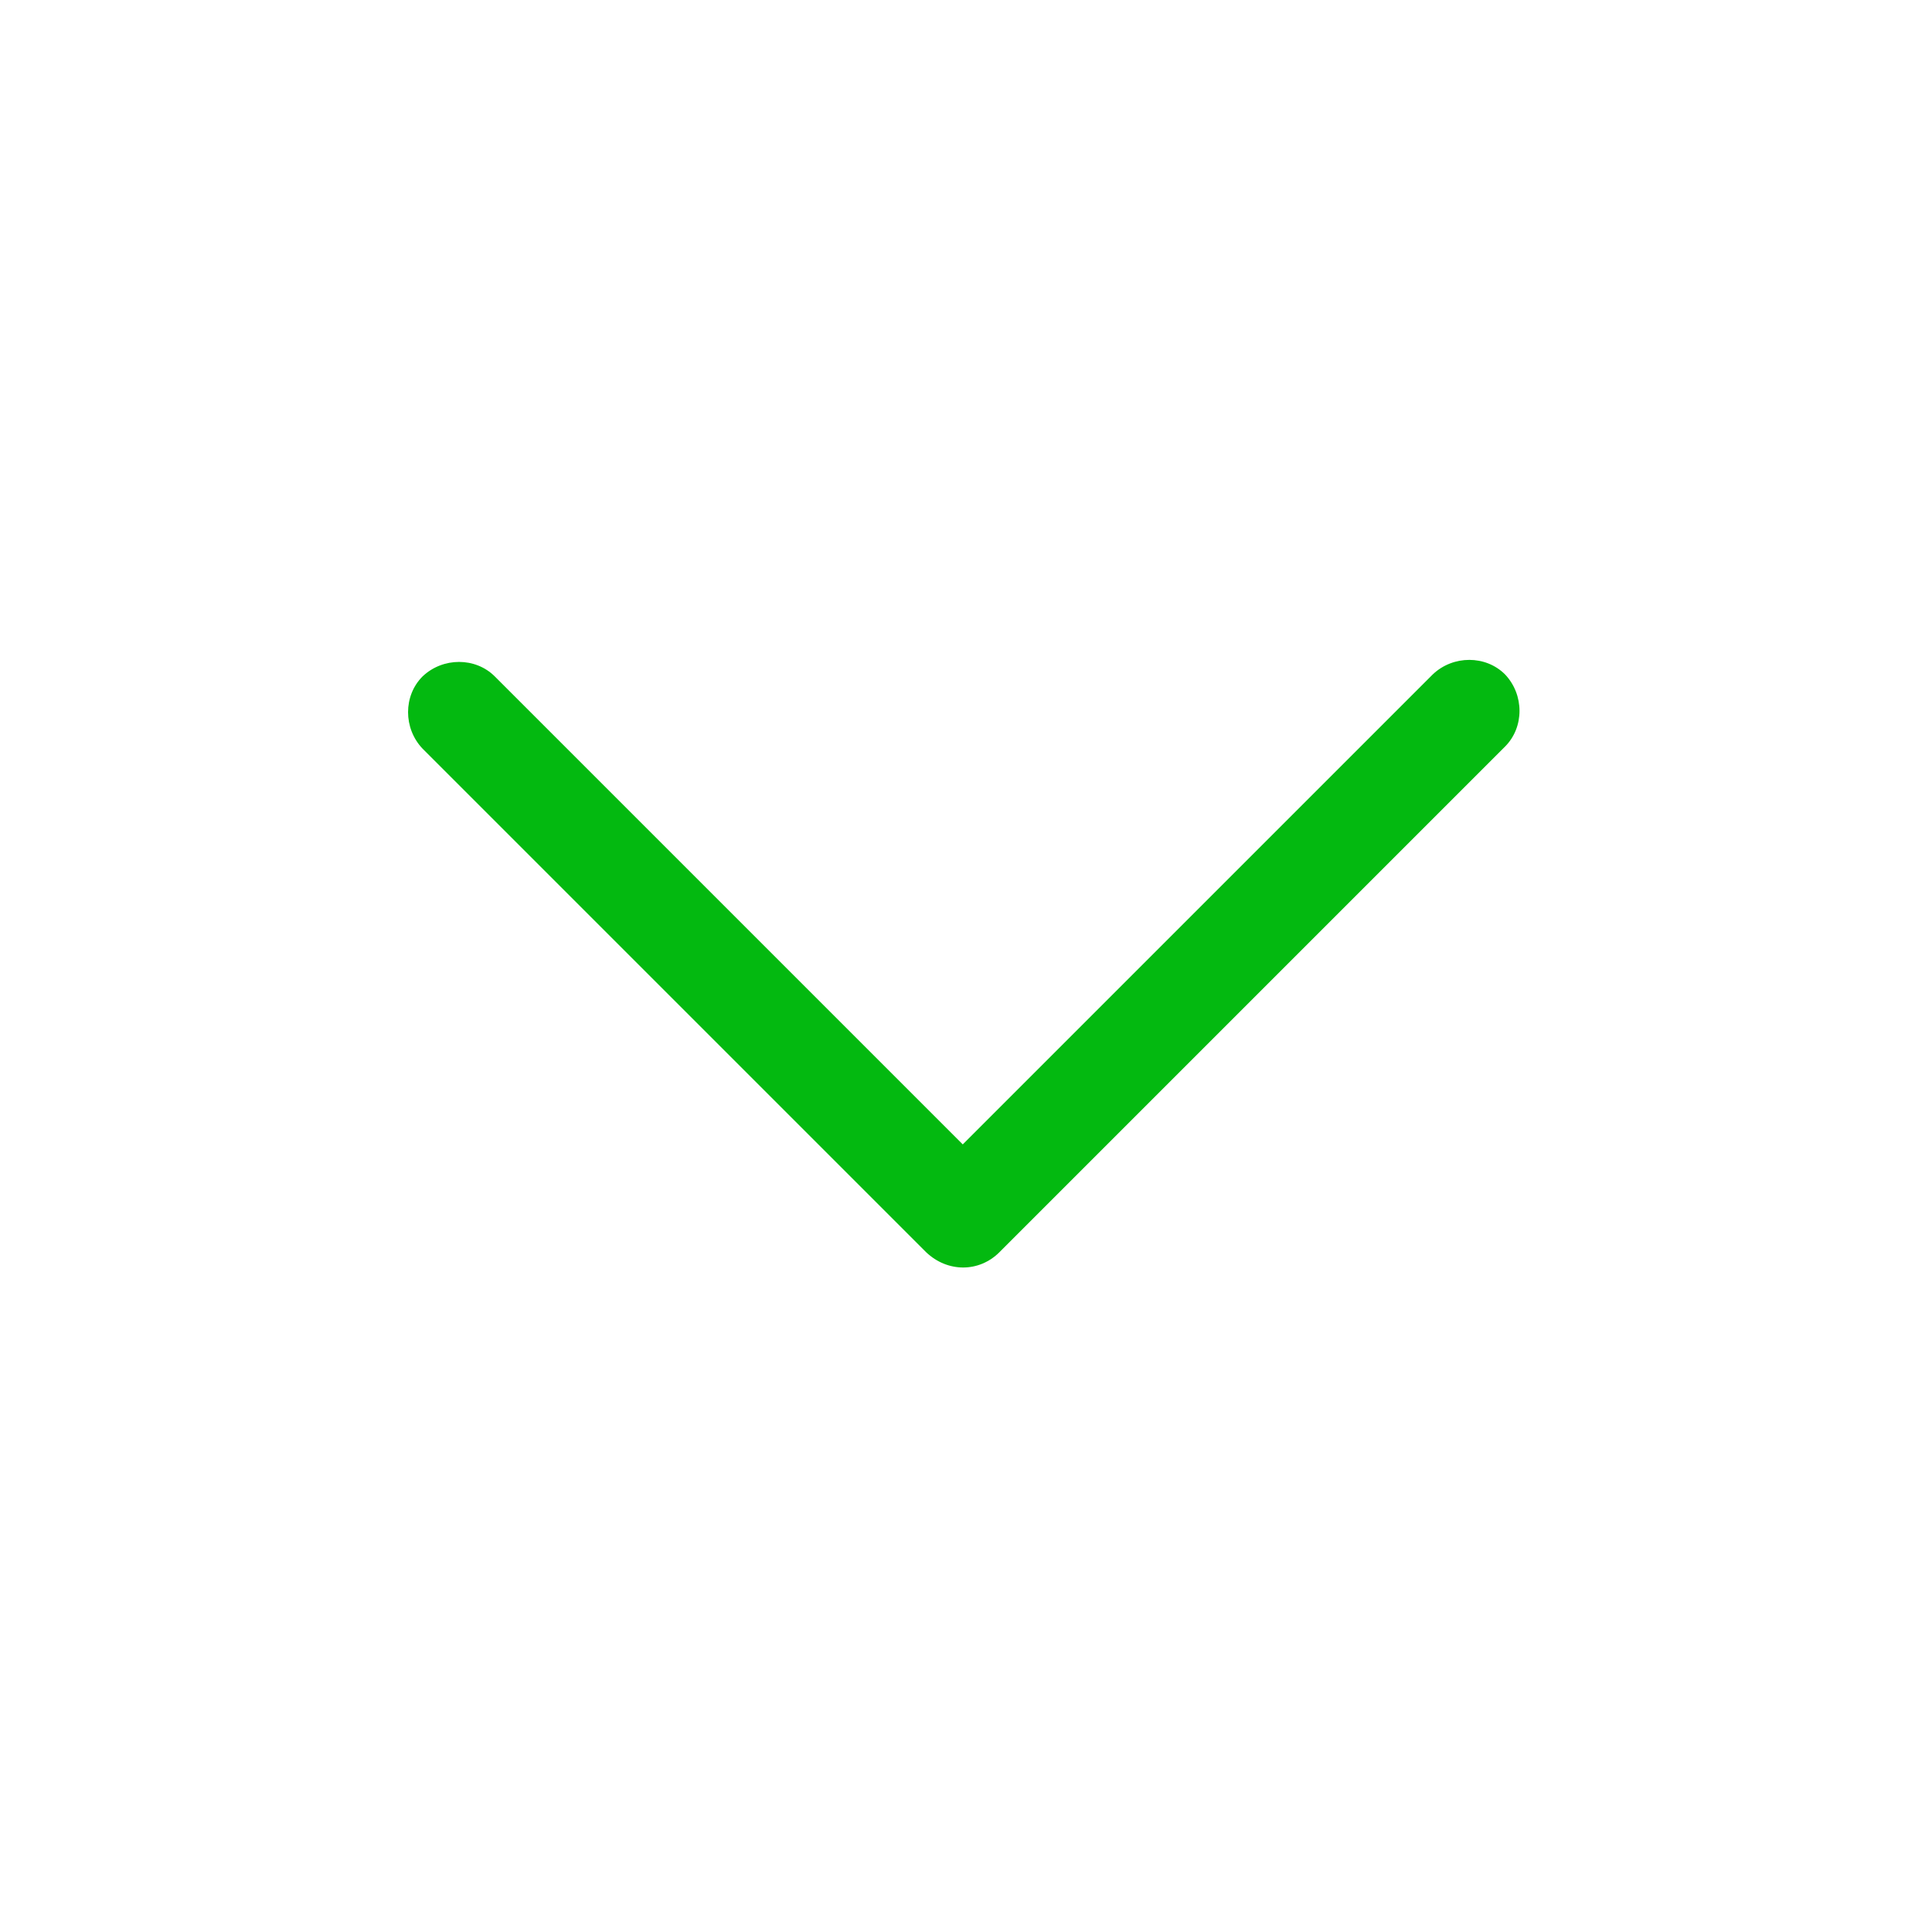
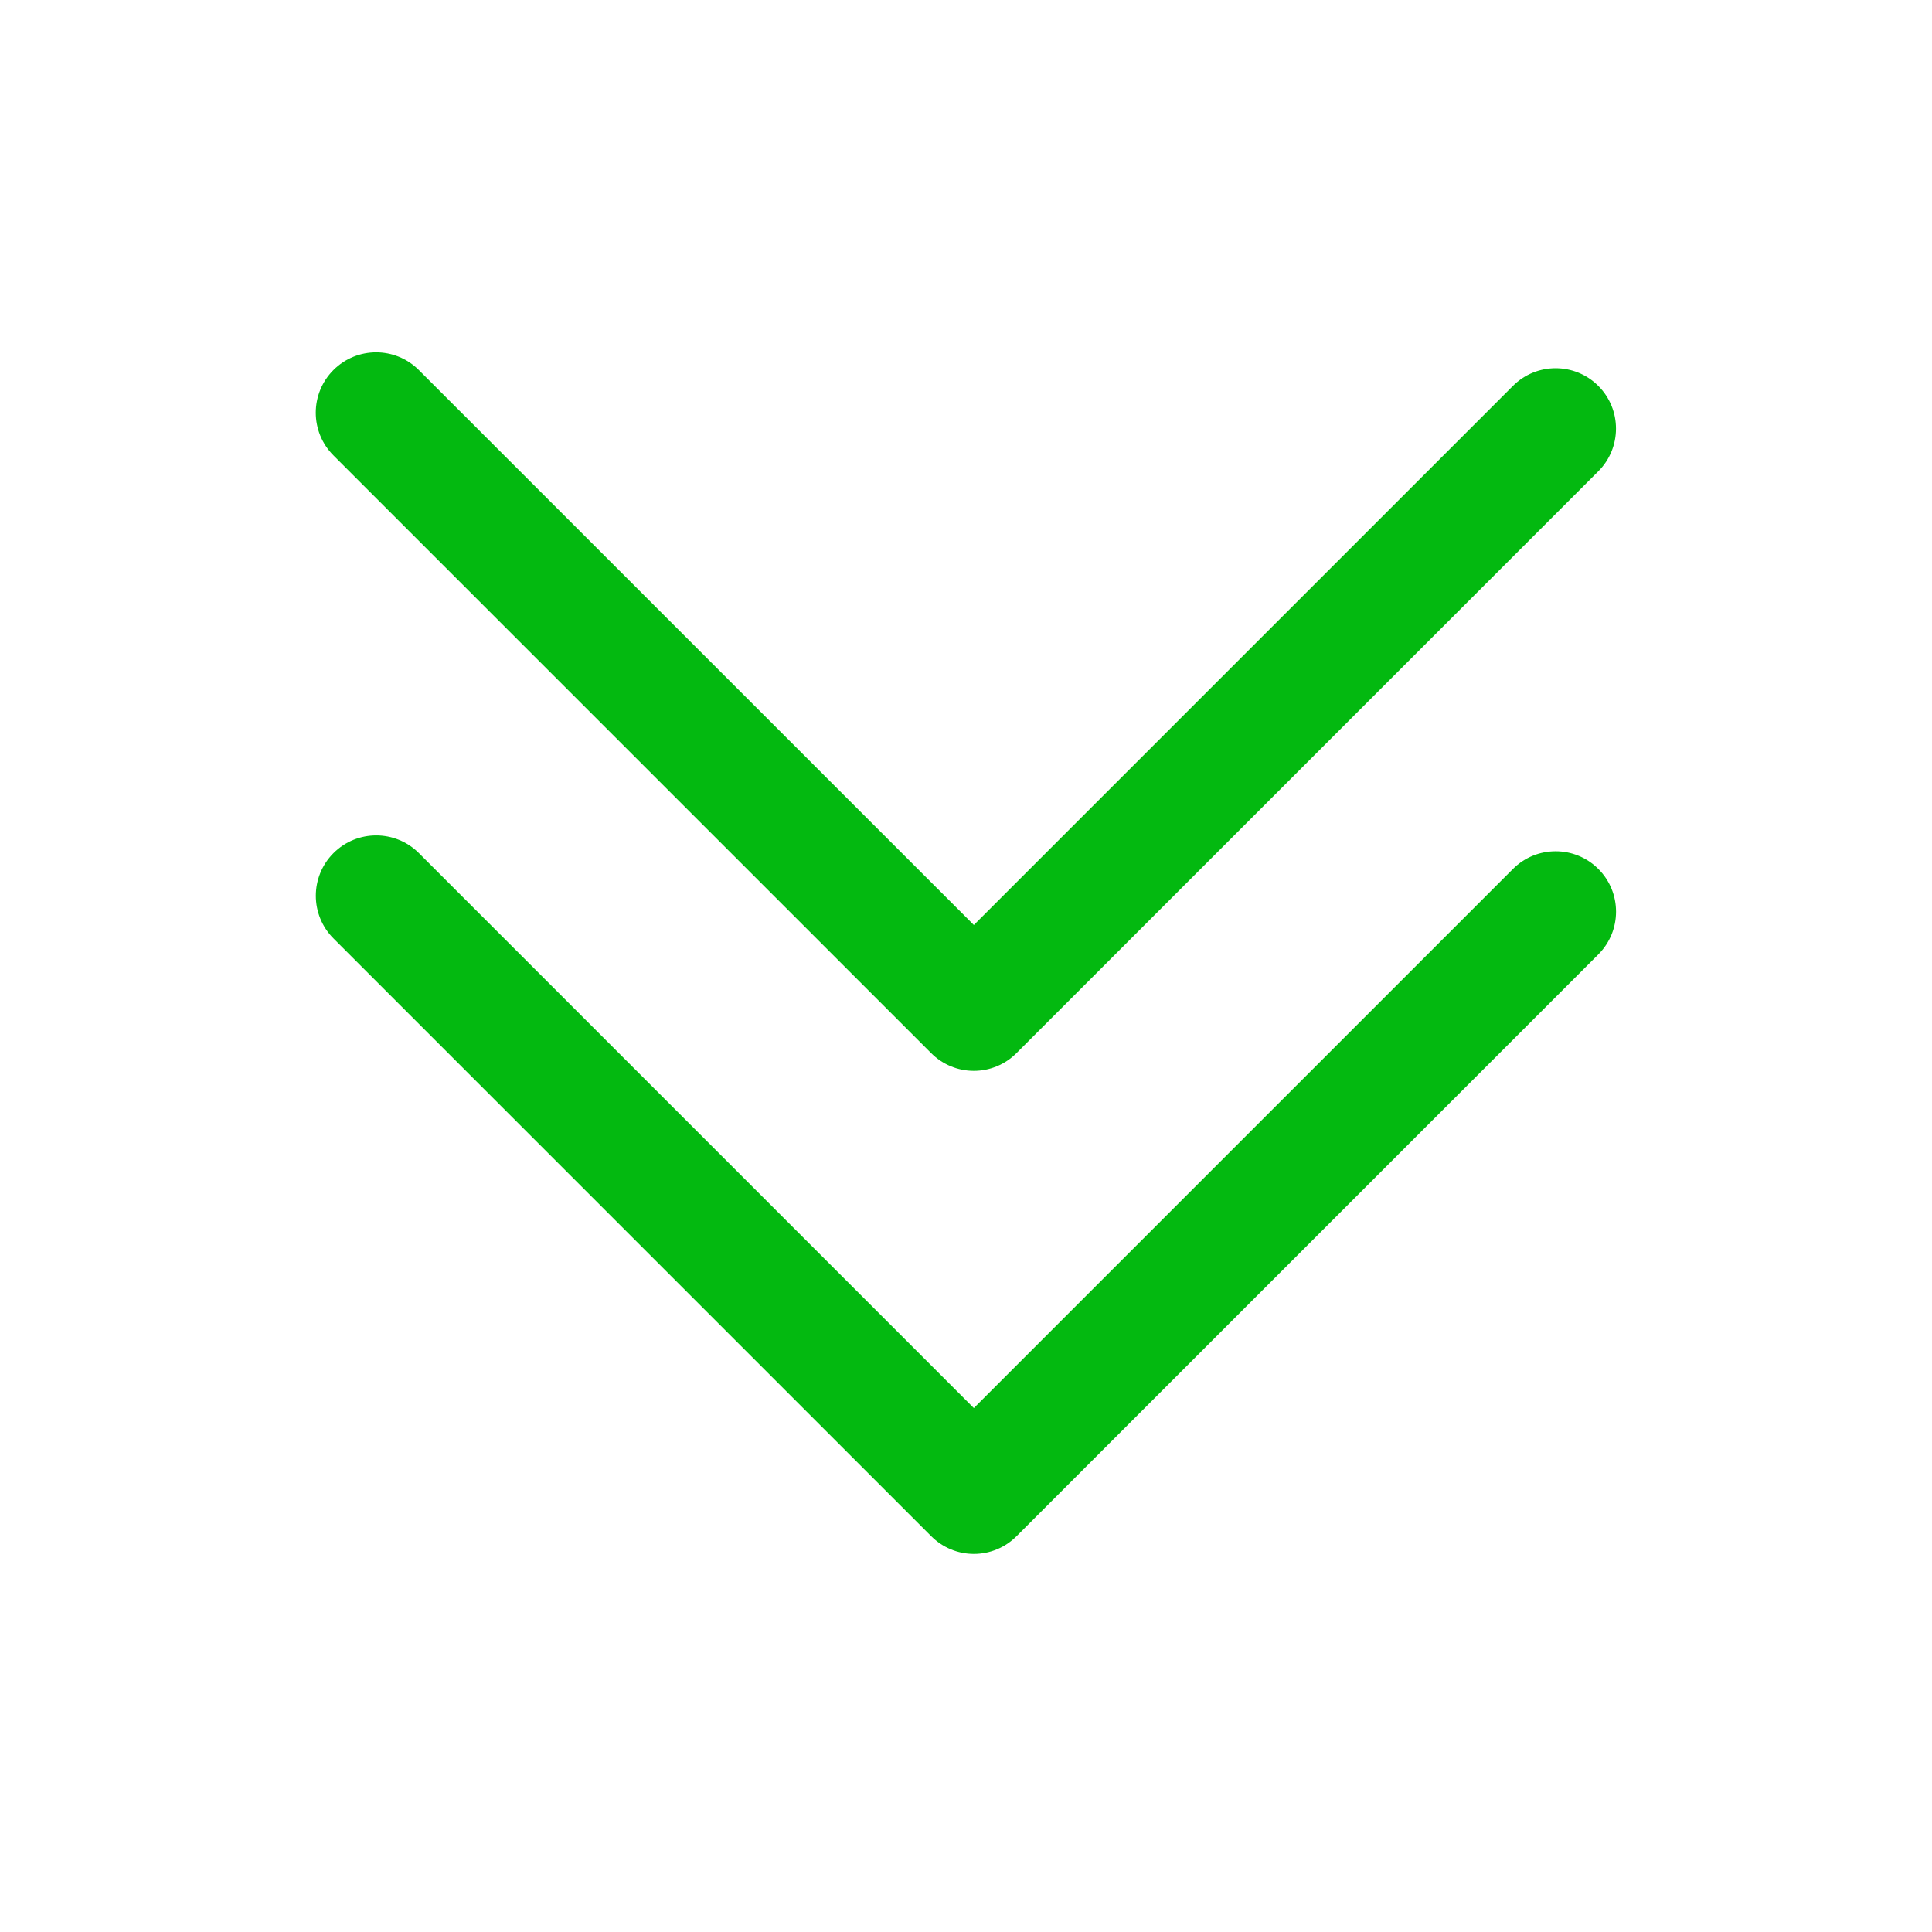
- <svg xmlns="http://www.w3.org/2000/svg" t="1597331040180" class="icon" viewBox="0 0 1024 1024" version="1.1" p-id="22077" width="14" height="14">
+ <svg xmlns="http://www.w3.org/2000/svg" t="1597332279876" class="icon" viewBox="0 0 1024 1024" version="1.1" p-id="46997" width="14" height="14">
  <defs>
    <style type="text/css" />
  </defs>
-   <path d="M529.697 663.713l267.991-267.991c10.246-10.246 10.246-27.5 0-38.285-10.246-10.246-27.5-10.246-38.285 0L510.286 606.554 262.25 358.517c-10.246-10.246-27.5-10.246-38.285 0-10.246 10.246-10.246 27.5 0 38.285l266.91 266.909c11.322 10.783 28.038 10.783 38.829 0z" fill="#03b910" p-id="22078" />
+   <path d="M493.504 558.144a31.904 31.904 0 0 0 45.28 0l308.352-308.352a31.968 31.968 0 1 0-45.248-45.248L516.16 490.272 221.984 196.128a31.968 31.968 0 1 0-45.248 45.248l316.768 316.768z" p-id="46998" fill="#03b910" />
+   <path d="M801.888 460.576L516.16 746.304 222.016 452.16a31.968 31.968 0 1 0-45.248 45.248l316.768 316.768a31.904 31.904 0 0 0 45.28 0l308.352-308.352a32 32 0 1 0-45.28-45.248z" p-id="46999" fill="#03b910" />
</svg>
